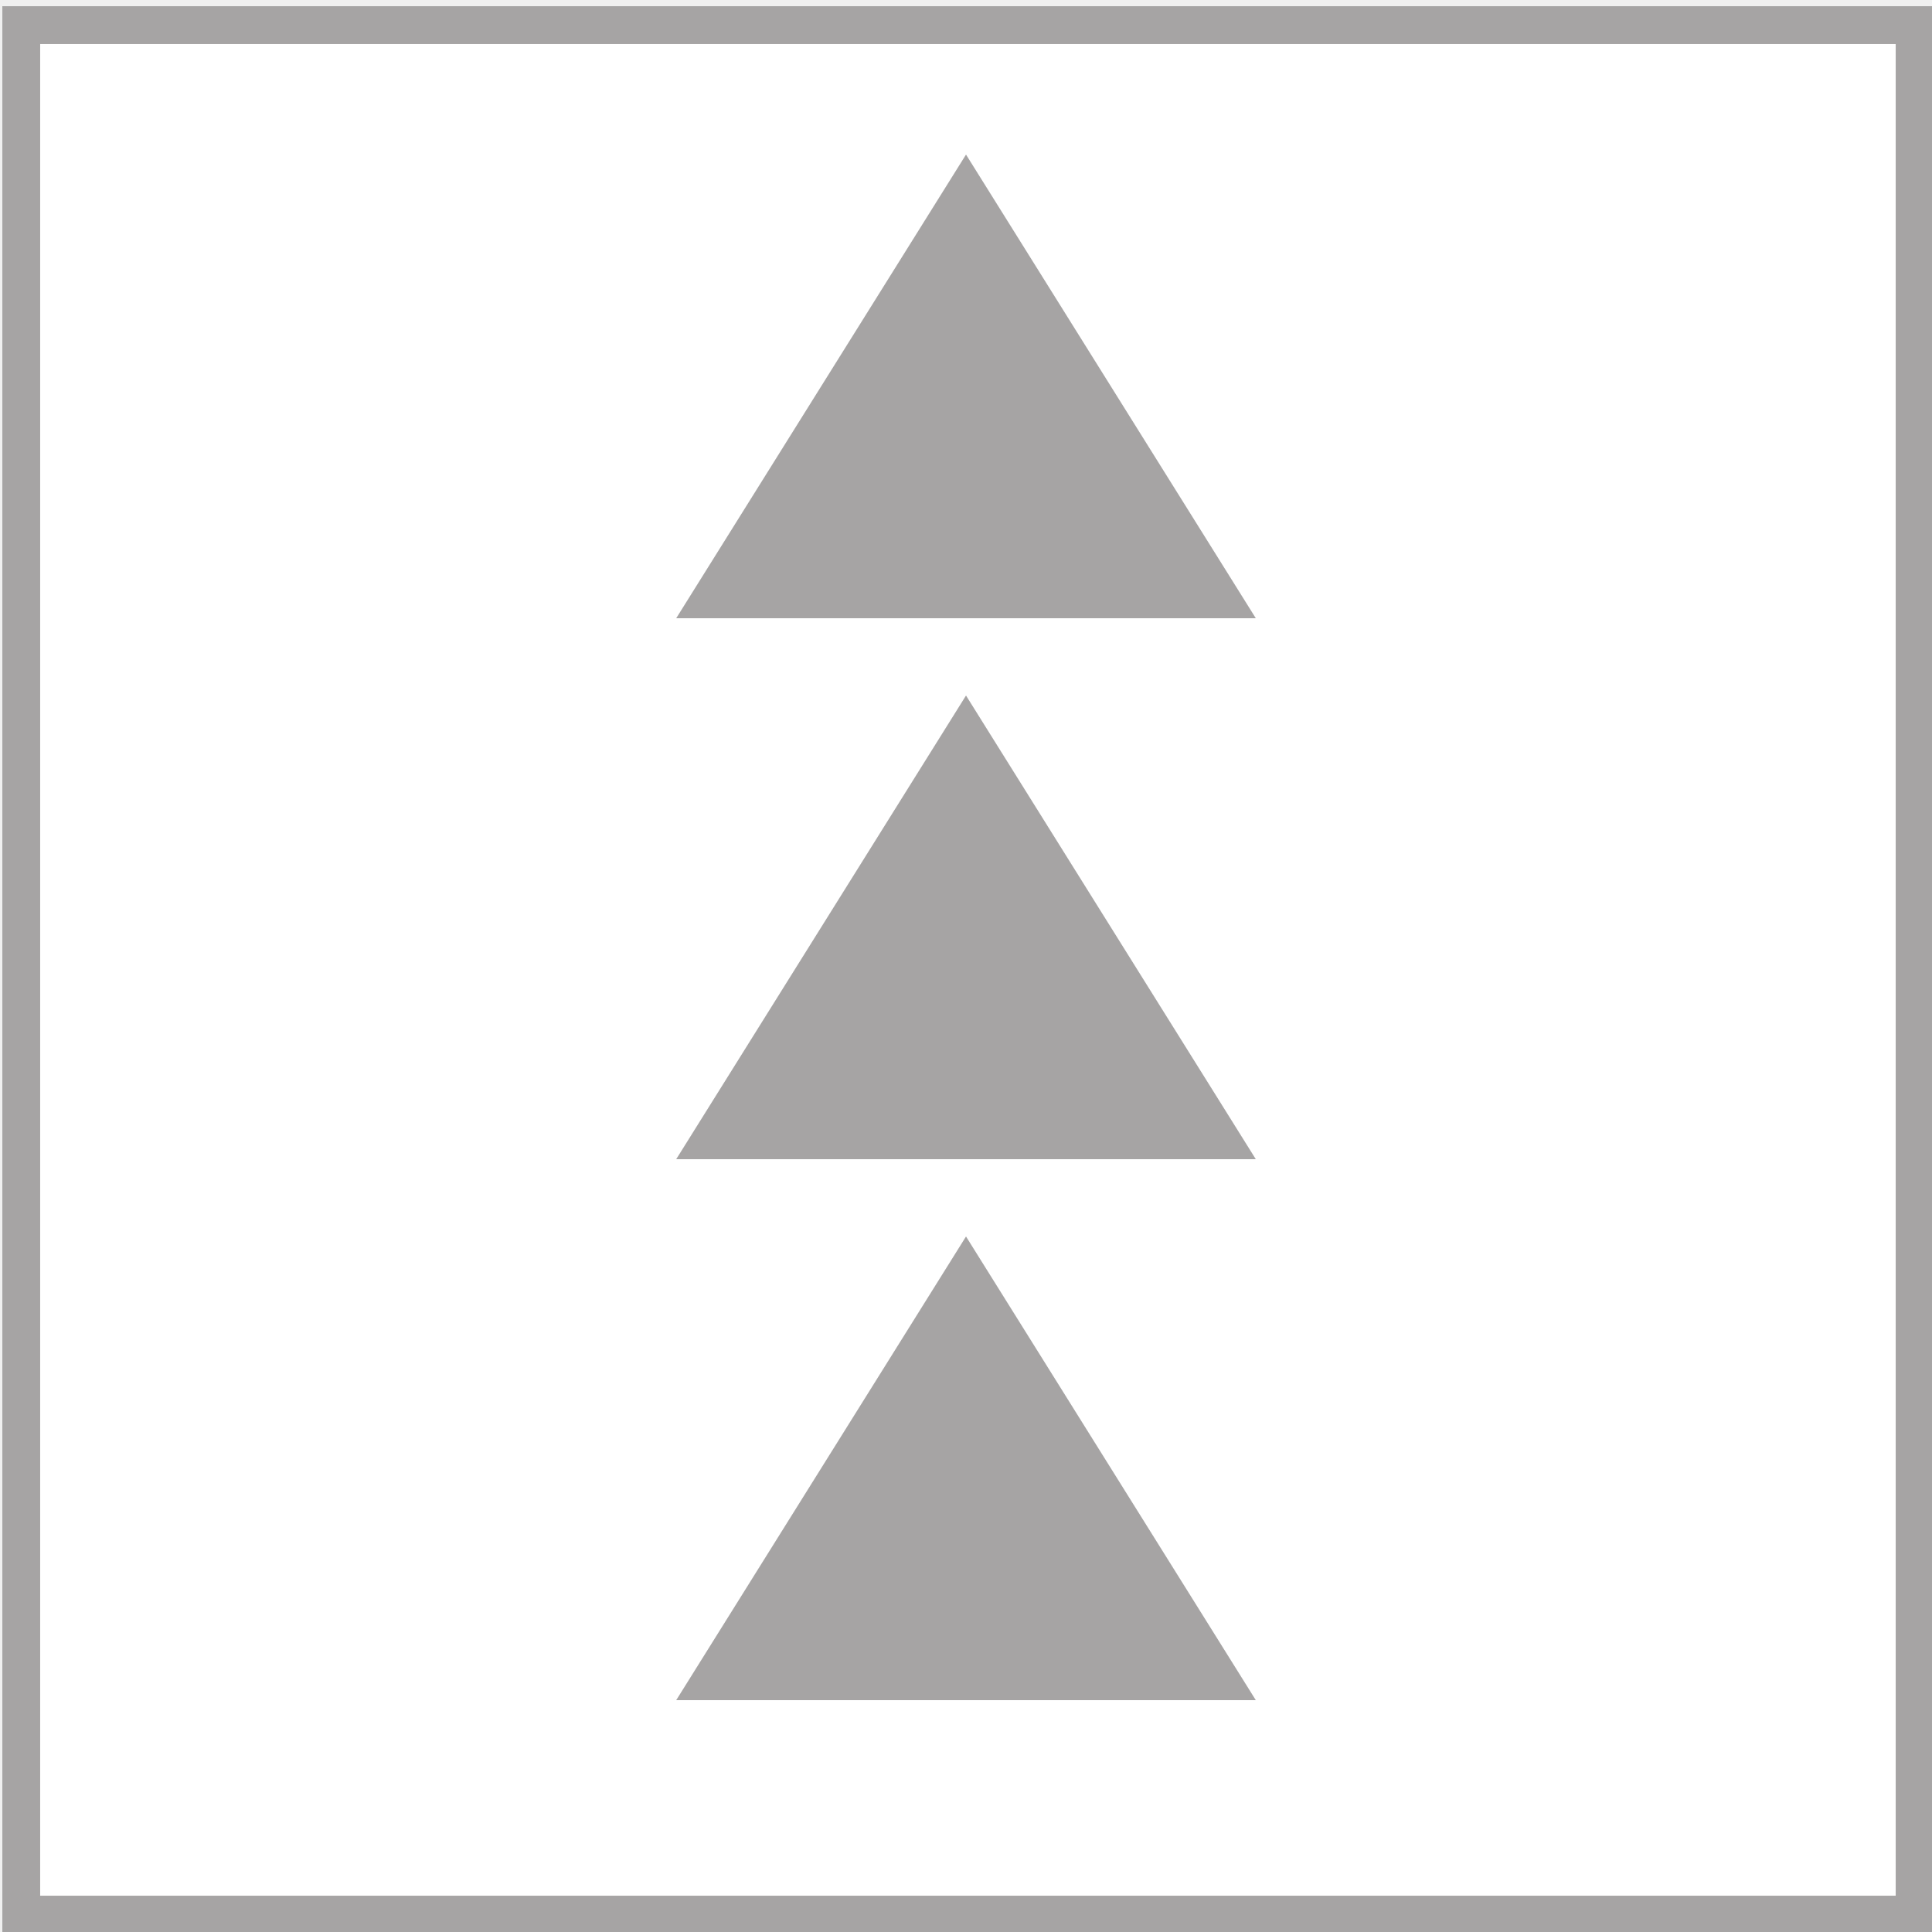
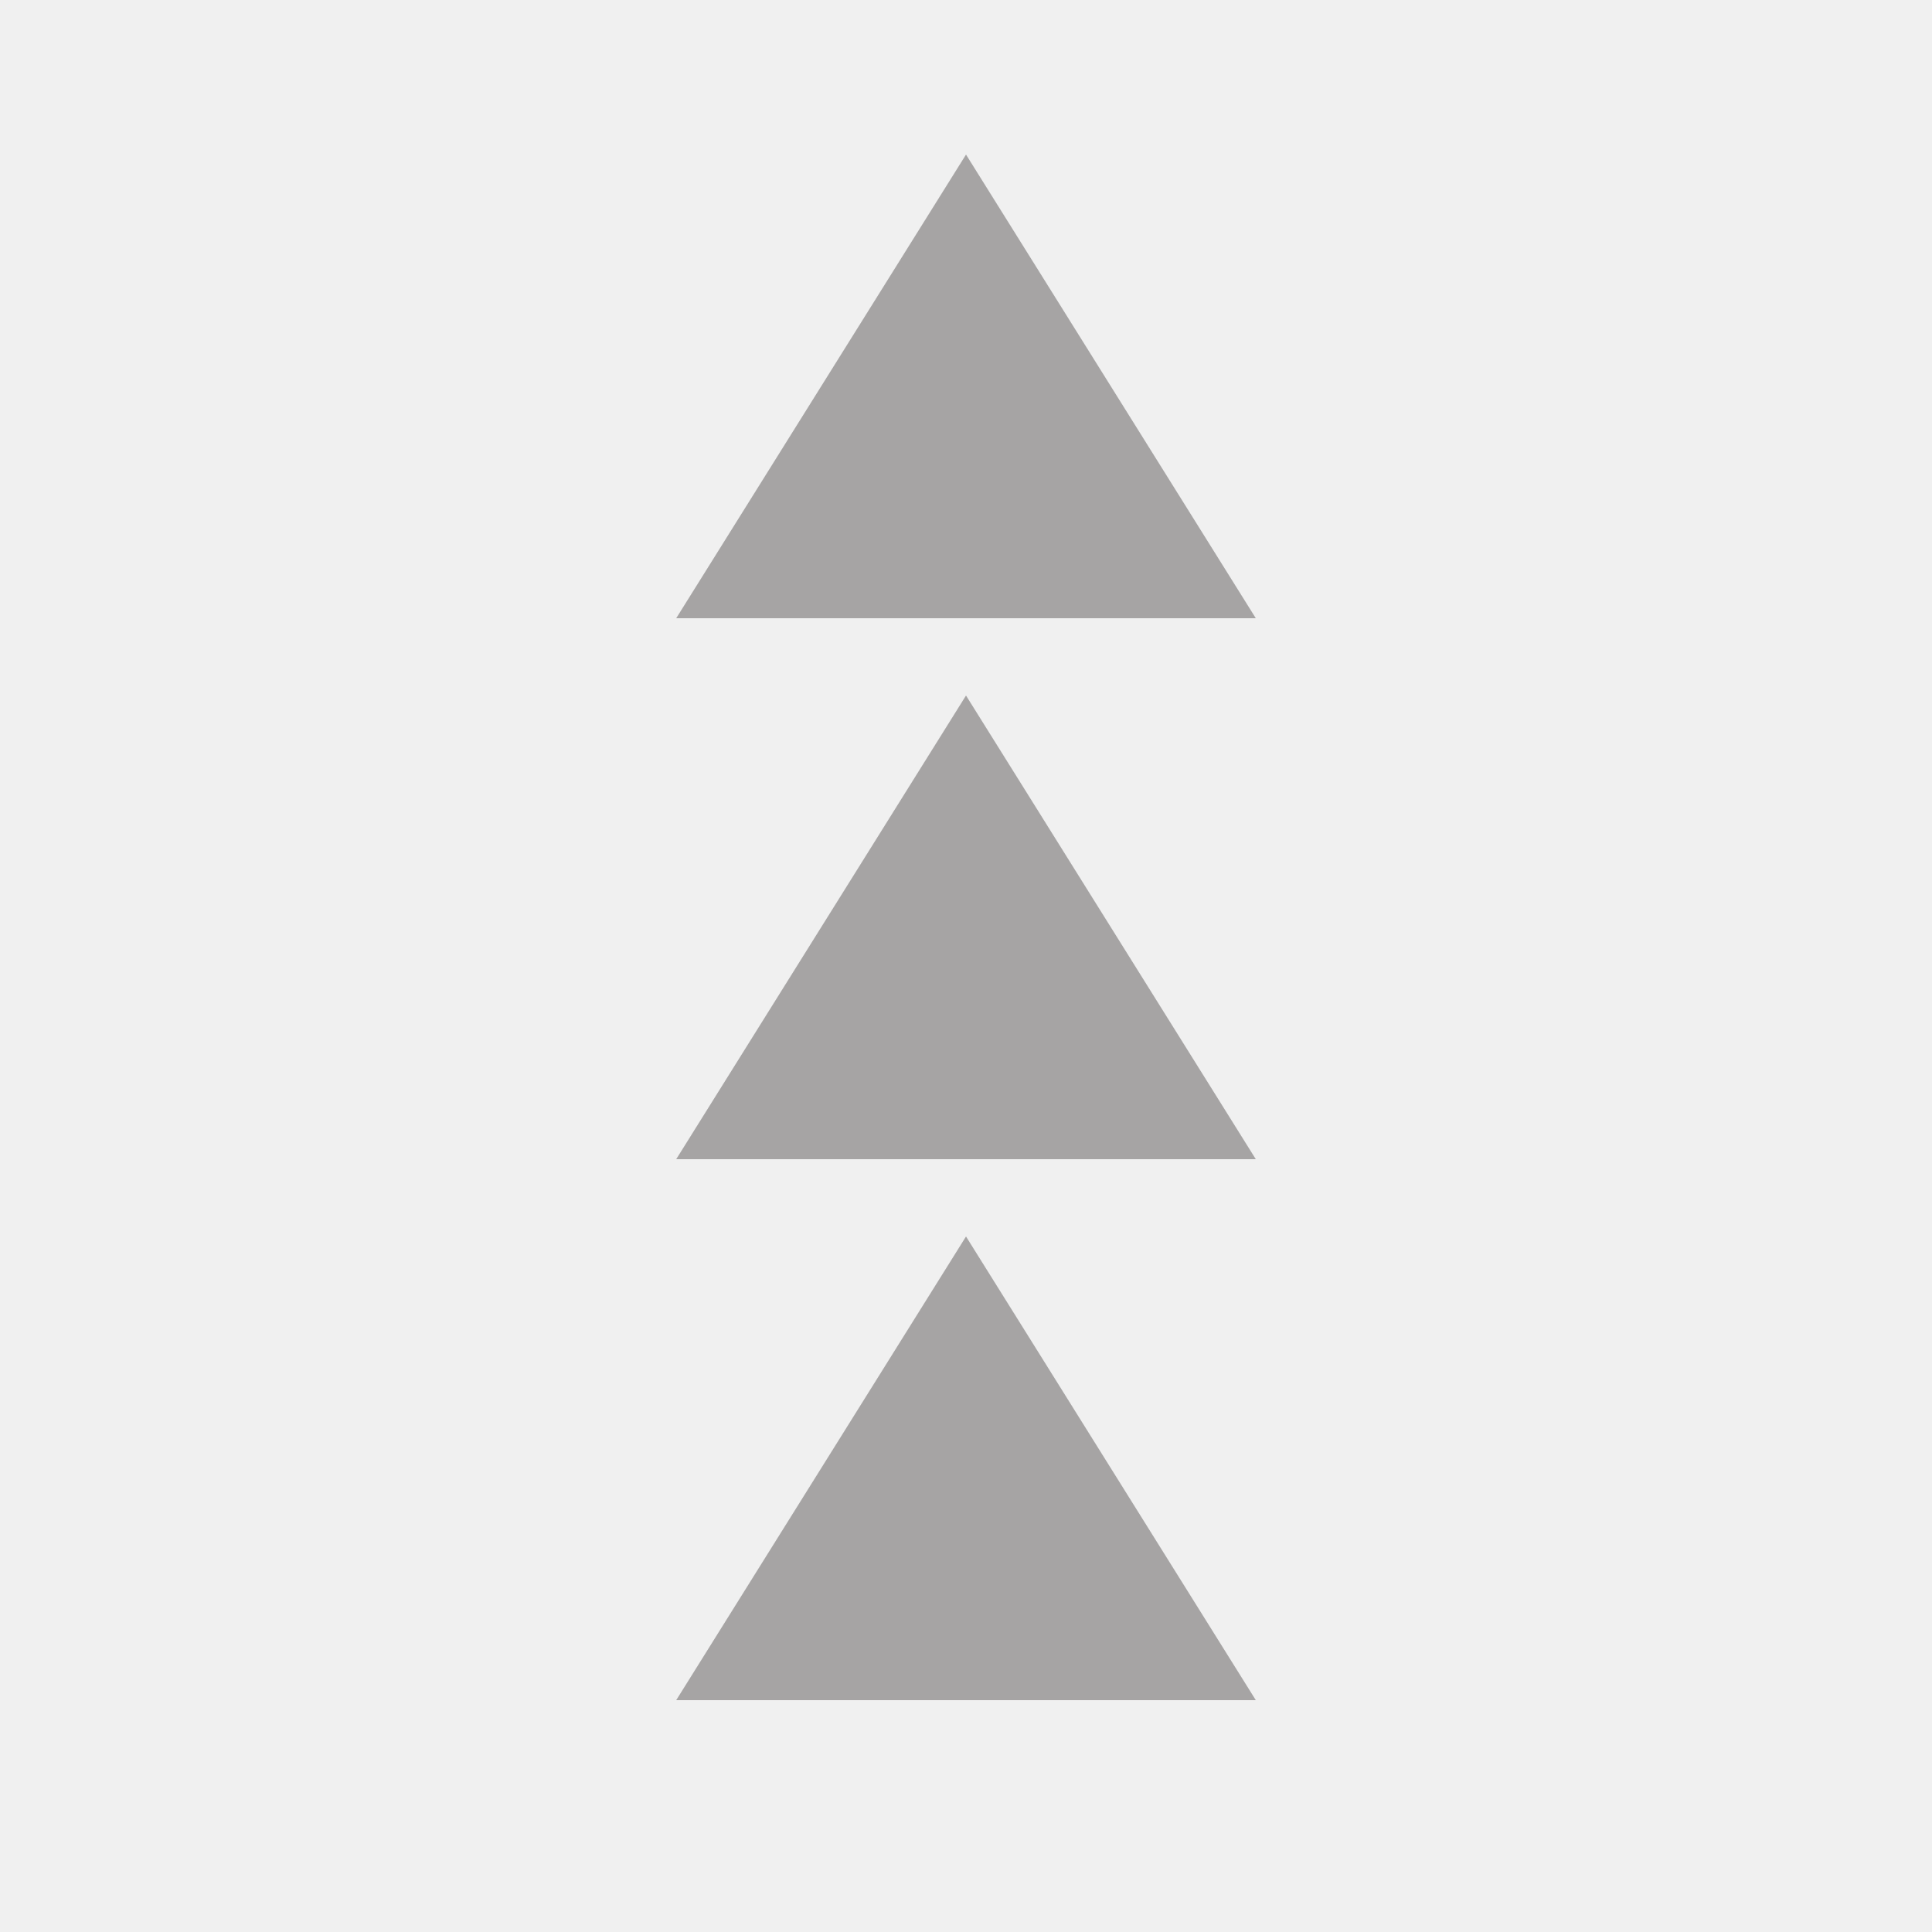
- <svg xmlns="http://www.w3.org/2000/svg" version="1.1" x="0px" y="0px" width="500px" height="500px" viewBox="0 0 500 500" enable-background="new 0 0 500 500" xml:space="preserve">
-   <g id="Layer_2_1_">
-     <rect x="5.5" y="6.5" fill="#FFFFFF" stroke="#A6A4A4" stroke-width="9.79" stroke-miterlimit="10" width="490" height="489" />
-   </g>
+ <svg xmlns="http://www.w3.org/2000/svg" version="1.1" id="Layer_1" x="0px" y="0px" width="500px" height="500px" viewBox="0 0 500 500" enable-background="new 0 0 500 500" xml:space="preserve">
  <g id="Layer_3_1_">
    <polygon fill="#A6A4A4" points="175,160 250.002,40 325,160  " />
    <polygon fill="#A6A4A4" points="175,300 250.002,180 325,300  " />
    <polygon fill="#A6A4A4" points="175,440 250.002,320 325,440  " />
  </g>
</svg>
